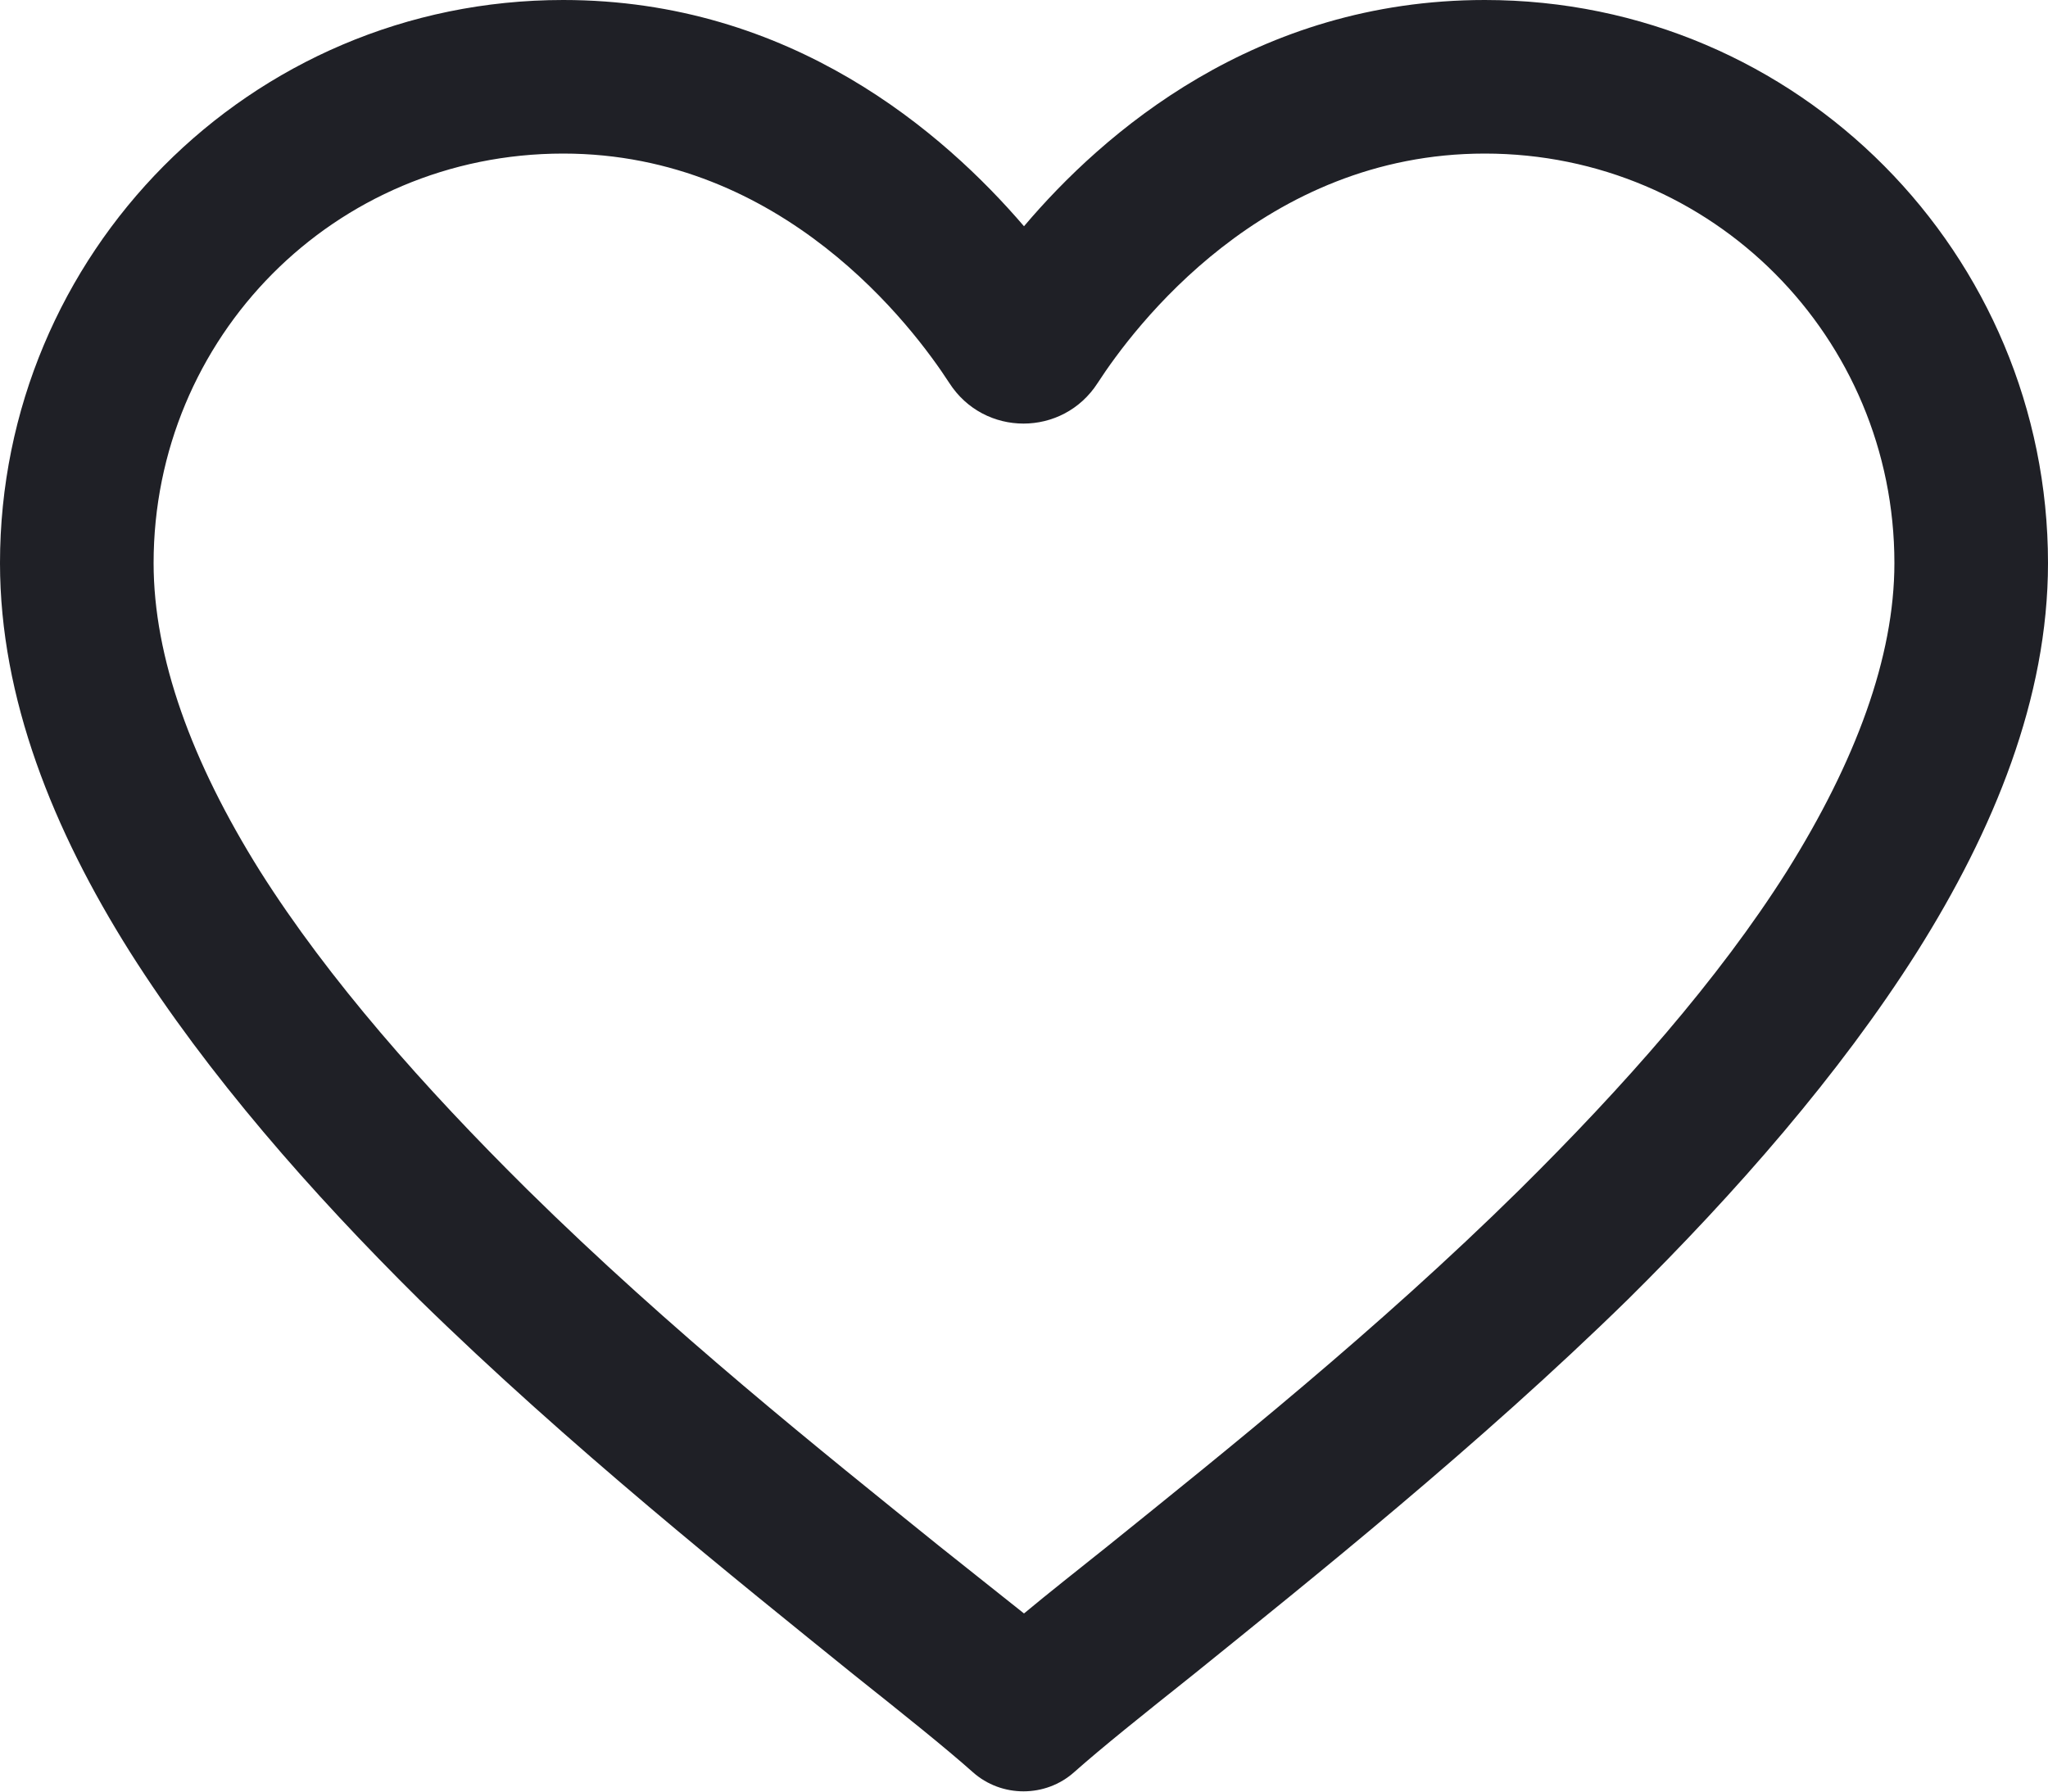
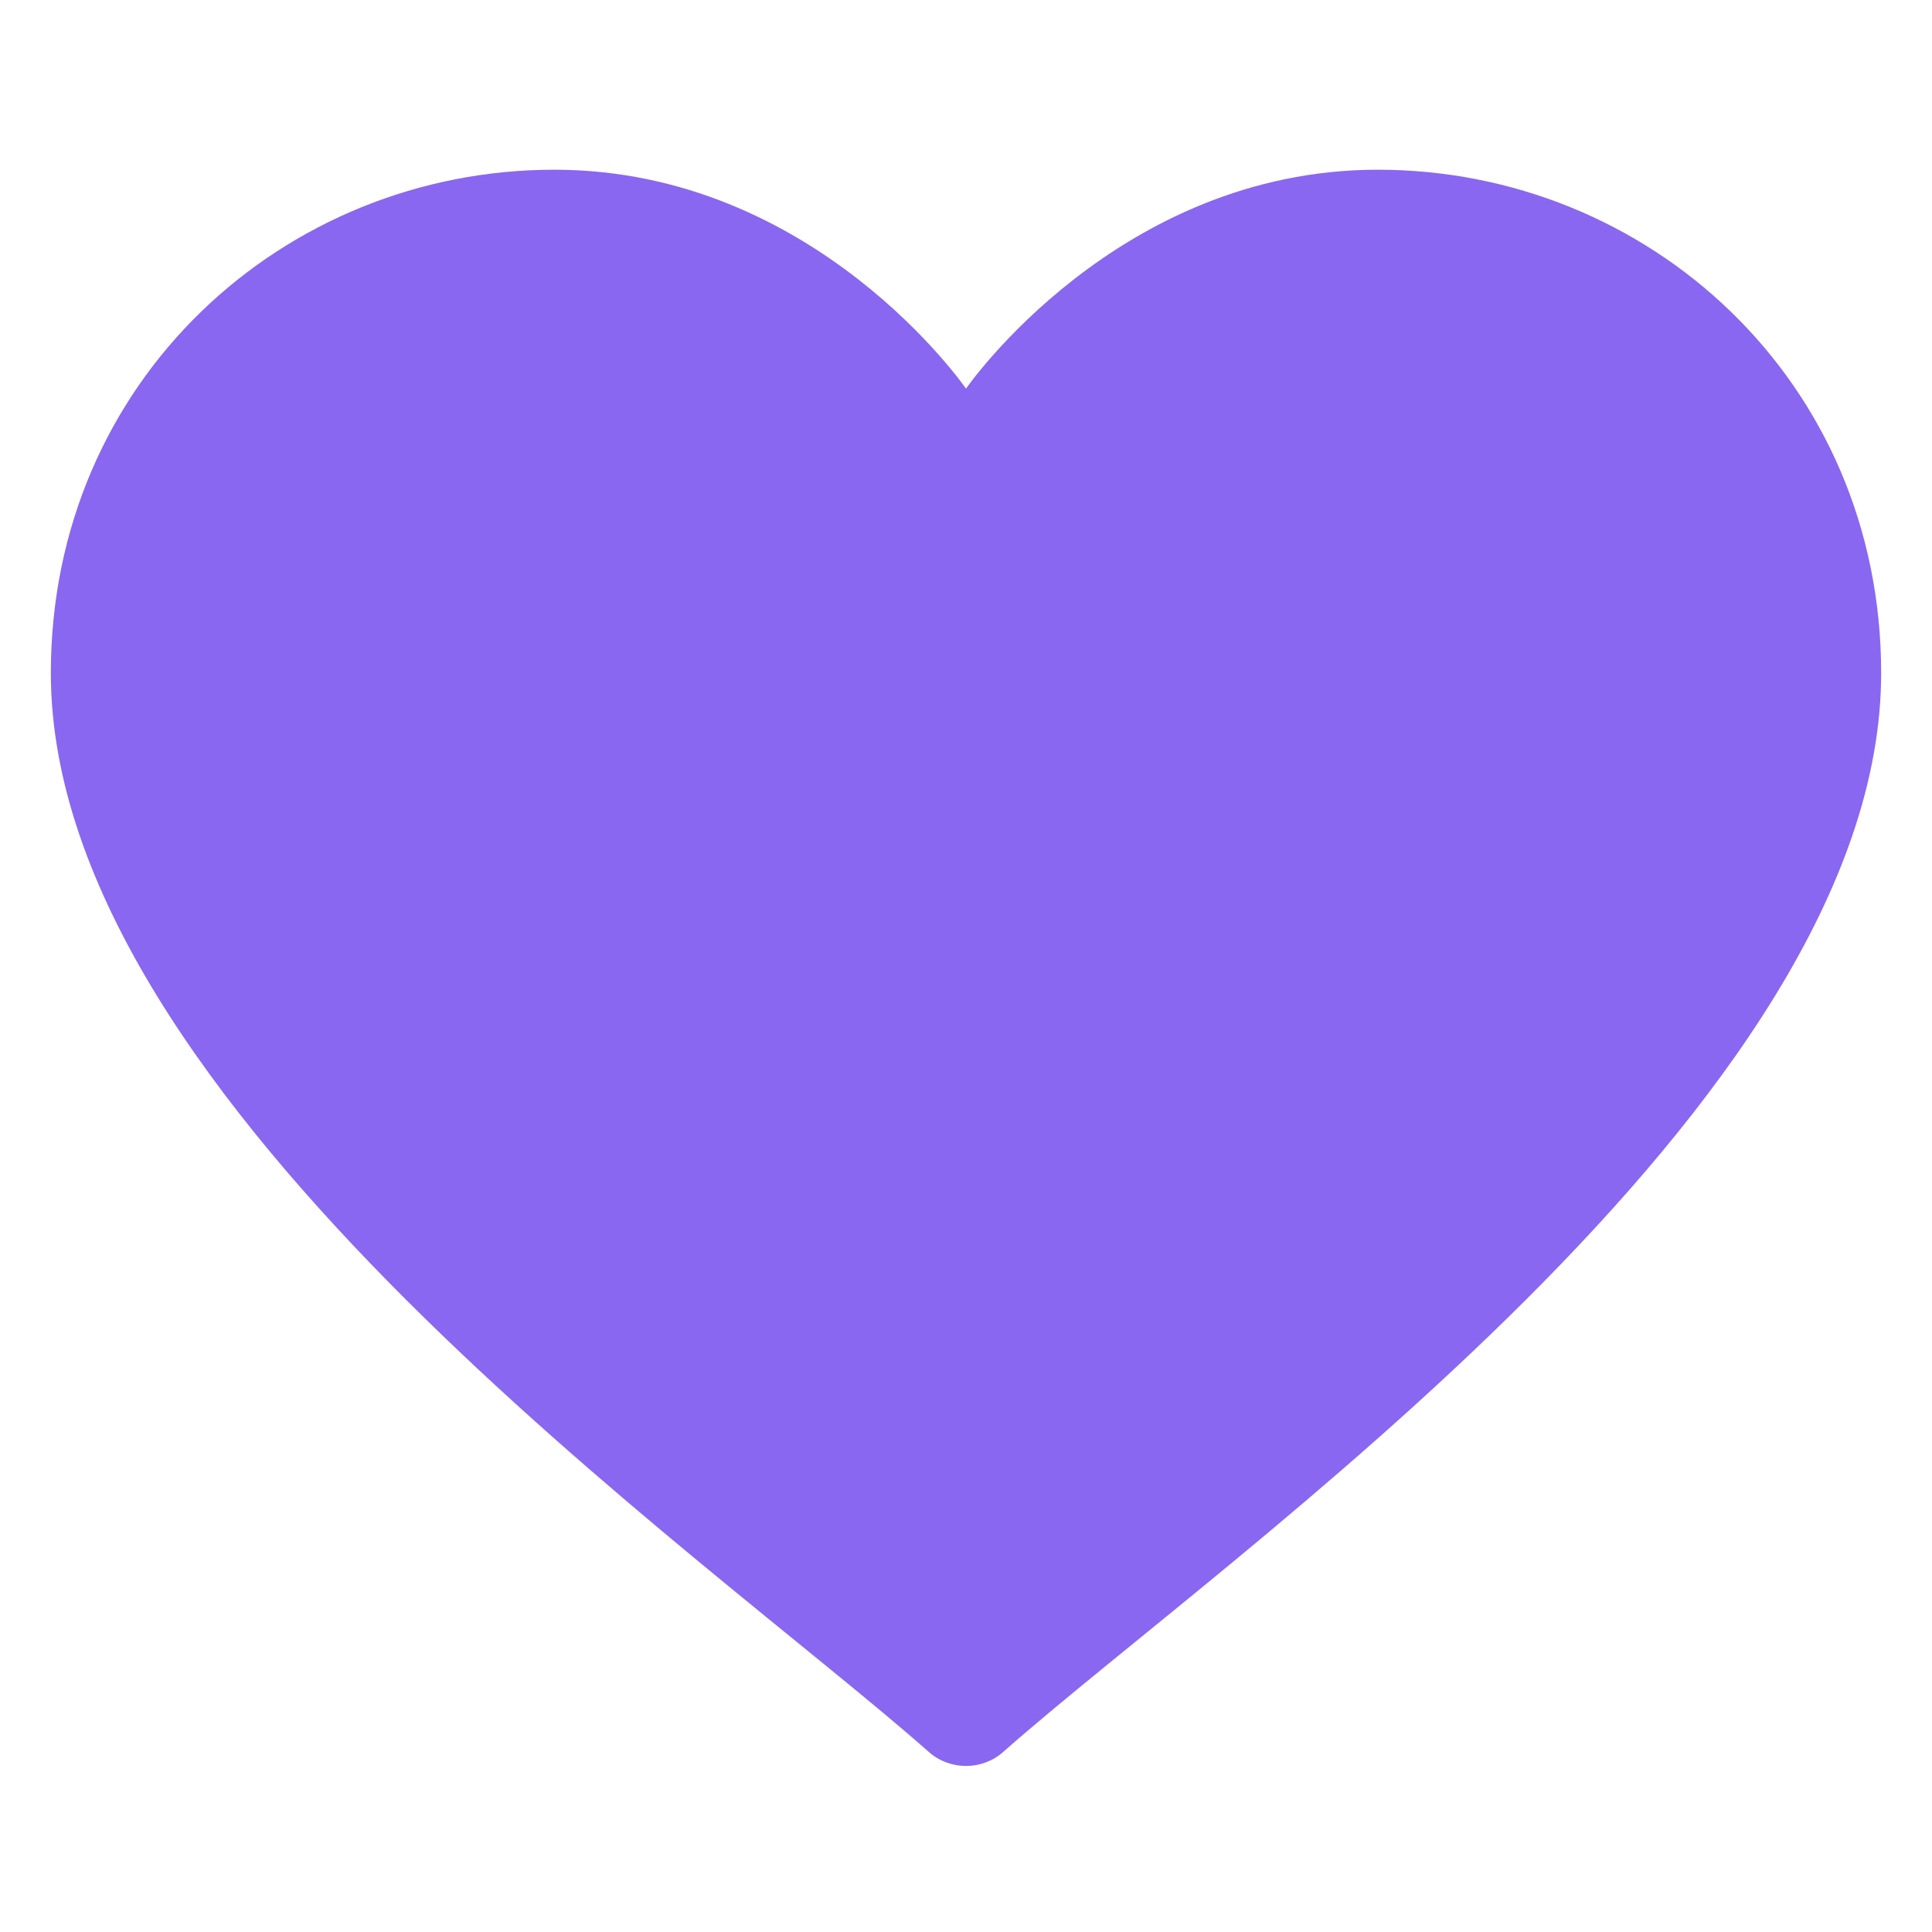
- <svg xmlns="http://www.w3.org/2000/svg" width="20" height="17.5" viewBox="0 0 20 17.5" fill="none">
-   <defs />
-   <path id="Vector" d="M5.5 1.5C3.26 1.5 1.5 3.3 1.5 5.5C1.5 6.42 1.87 7.44 2.54 8.51C3.21 9.57 4.14 10.62 5.15 11.62C6.55 13 8.03 14.18 9.17 15.1C9.47 15.34 9.75 15.56 10 15.76C10.24 15.56 10.52 15.34 10.82 15.1C11.96 14.18 13.44 13 14.84 11.62C15.85 10.62 16.78 9.57 17.45 8.51C18.12 7.44 18.5 6.42 18.5 5.5C18.5 3.3 16.73 1.5 14.5 1.5C12.34 1.5 11.07 3.2 10.72 3.74C10.38 4.27 9.61 4.27 9.27 3.74C8.92 3.2 7.65 1.5 5.5 1.5ZM0 5.5C0 2.49 2.43 0 5.5 0C7.73 0 9.22 1.3 10 2.21C10.77 1.3 12.26 0 14.5 0C17.57 0 20 2.49 20 5.5C20 6.82 19.47 8.11 18.72 9.3C17.96 10.5 16.95 11.65 15.9 12.69C14.44 14.12 12.8 15.43 11.65 16.36C11.16 16.75 10.76 17.07 10.49 17.31C10.21 17.56 9.78 17.56 9.5 17.31C9.23 17.07 8.83 16.75 8.34 16.36C7.19 15.43 5.55 14.12 4.09 12.69C3.04 11.65 2.03 10.5 1.27 9.3C0.52 8.11 0 6.82 0 5.5Z" fill="#1F2026" fill-opacity="1" fill-rule="evenodd" />
+ <svg xmlns="http://www.w3.org/2000/svg" data-v-04a70945="" width="20" height="20" viewBox="0 0 19 16" fill="none" alt="like" class="ui-icon ">
+   <path d="M5.45 0.169C8.018 0.169 9.5 2.322 9.5 2.322C9.5 2.322 10.985 0.169 13.55 0.169C16.205 0.169 18.5 2.239 18.5 5.119C18.5 9.35 12.06 13.789 9.865 15.73C9.658 15.913 9.342 15.913 9.135 15.73C6.941 13.79 0.5 9.35 0.5 5.119C0.5 2.239 2.795 0.169 5.45 0.169Z" fill="#8967F0" />
</svg>
